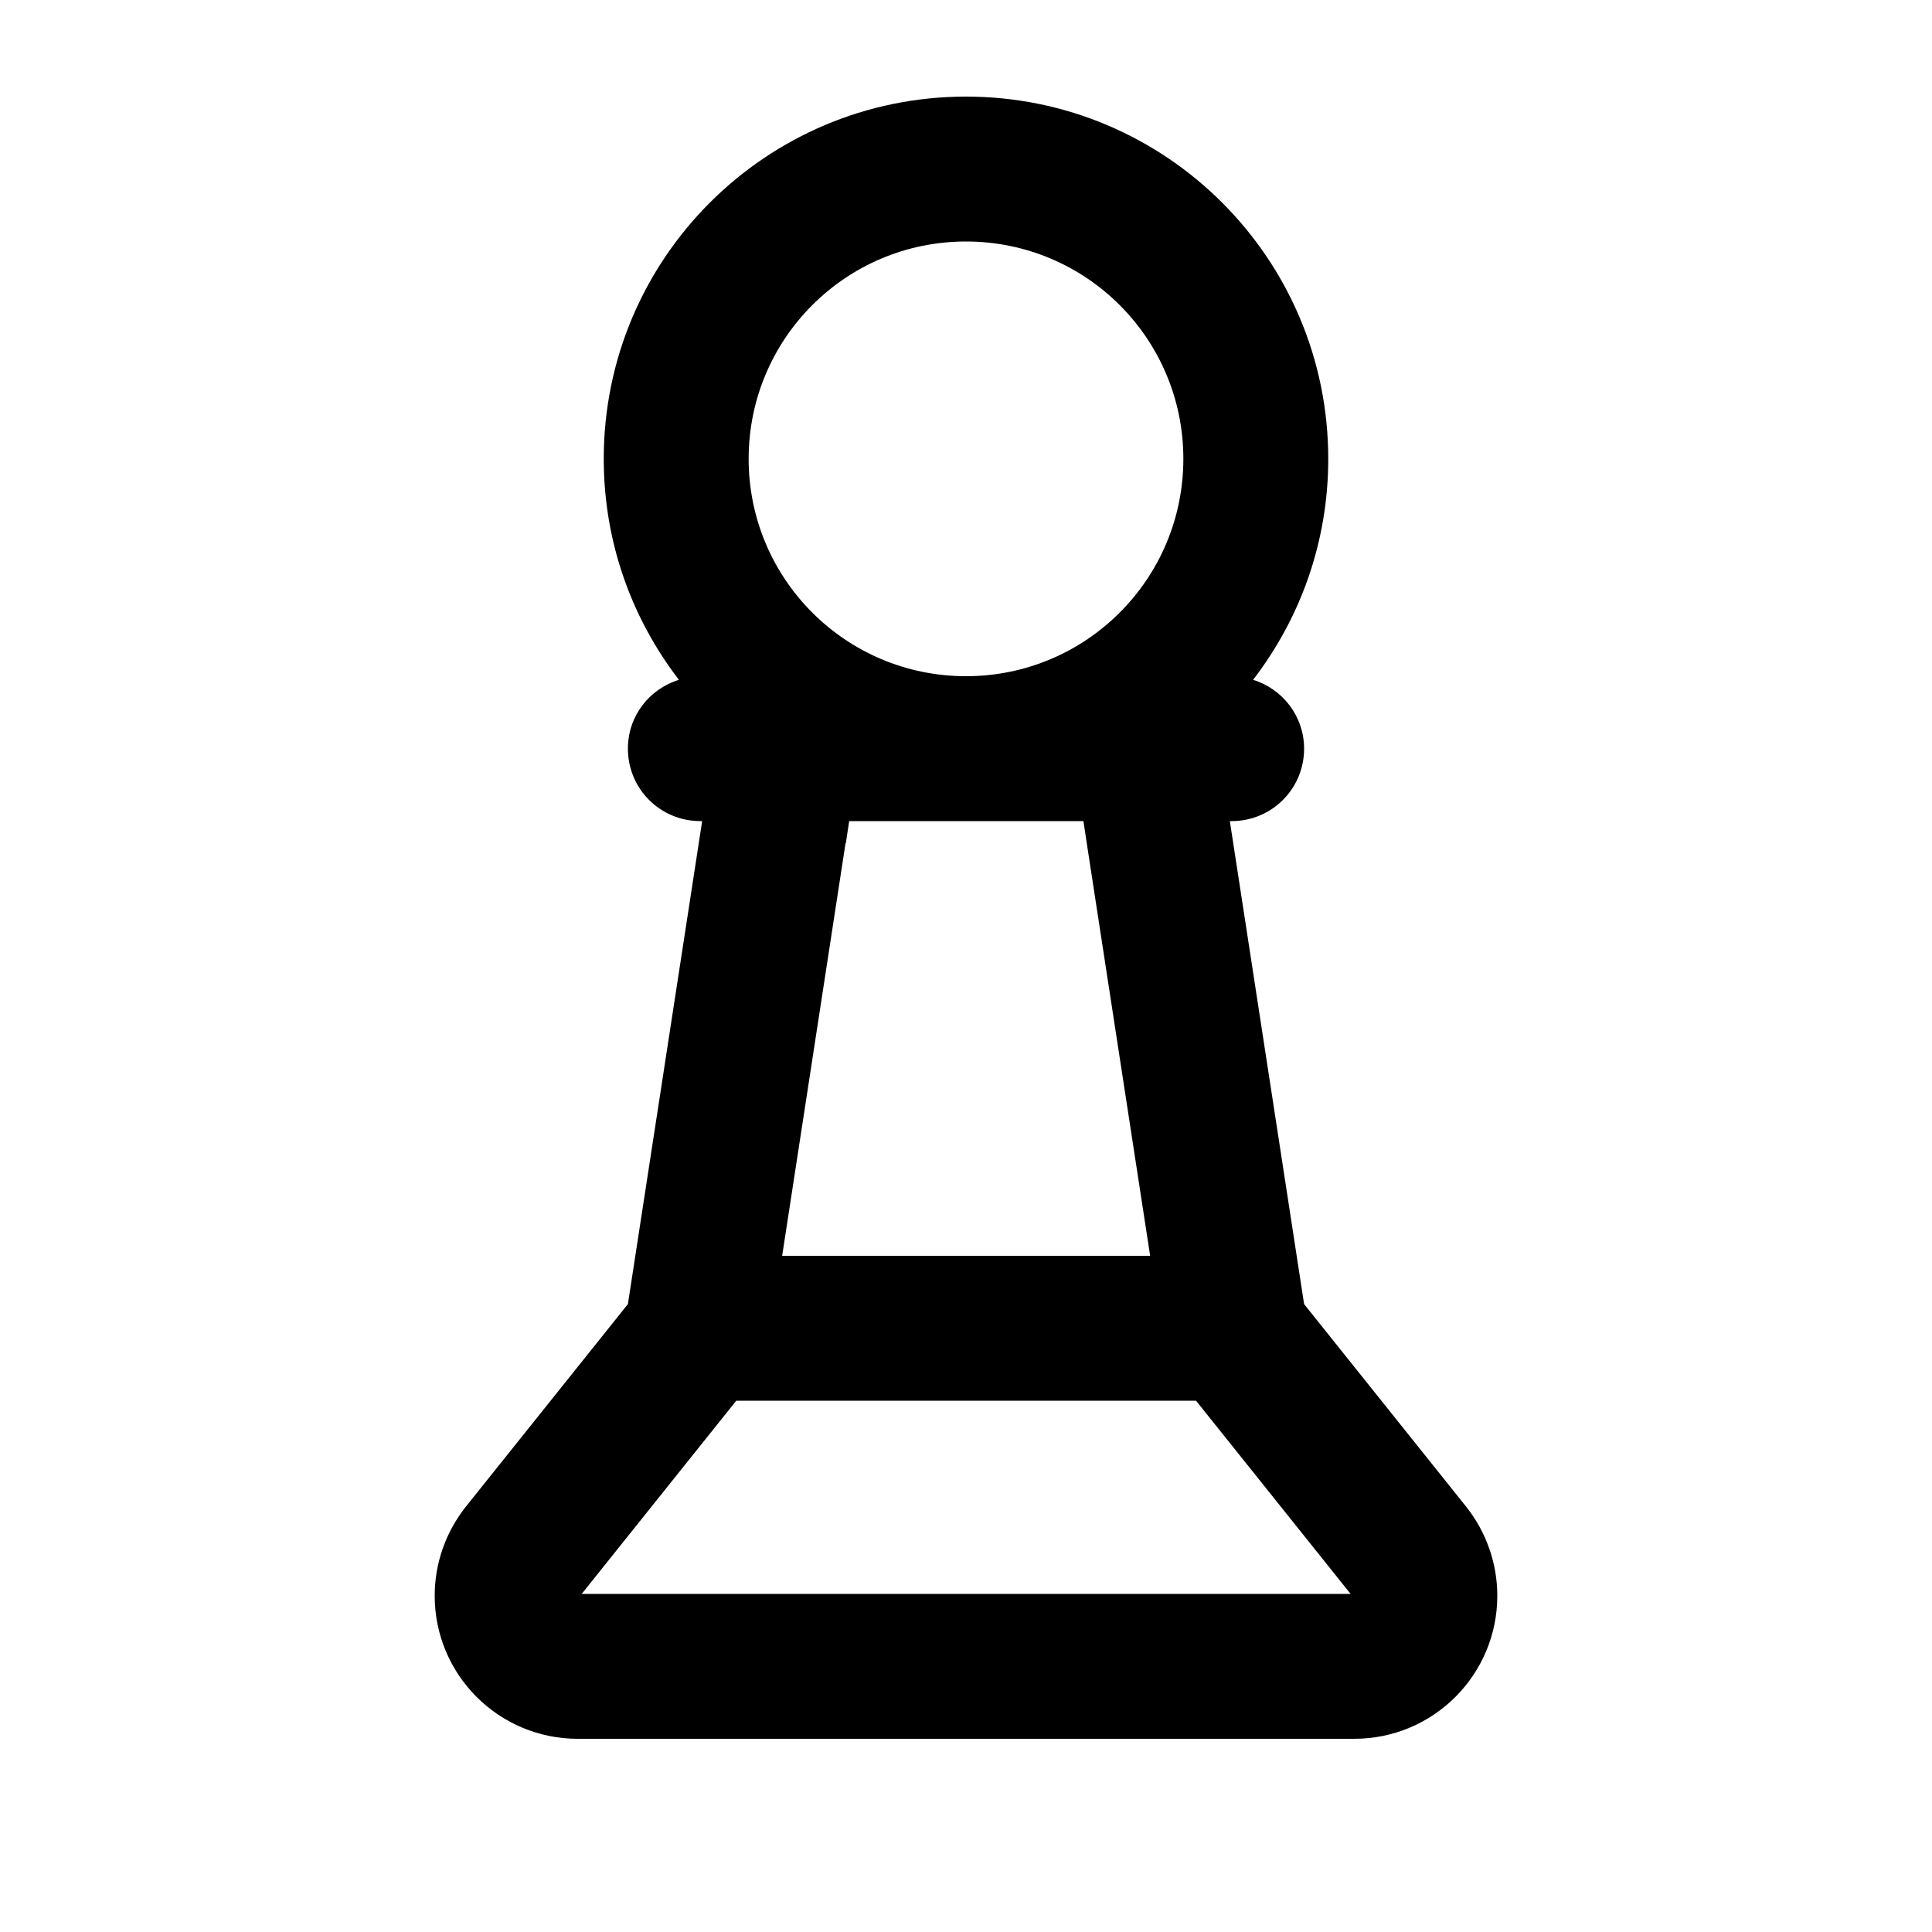
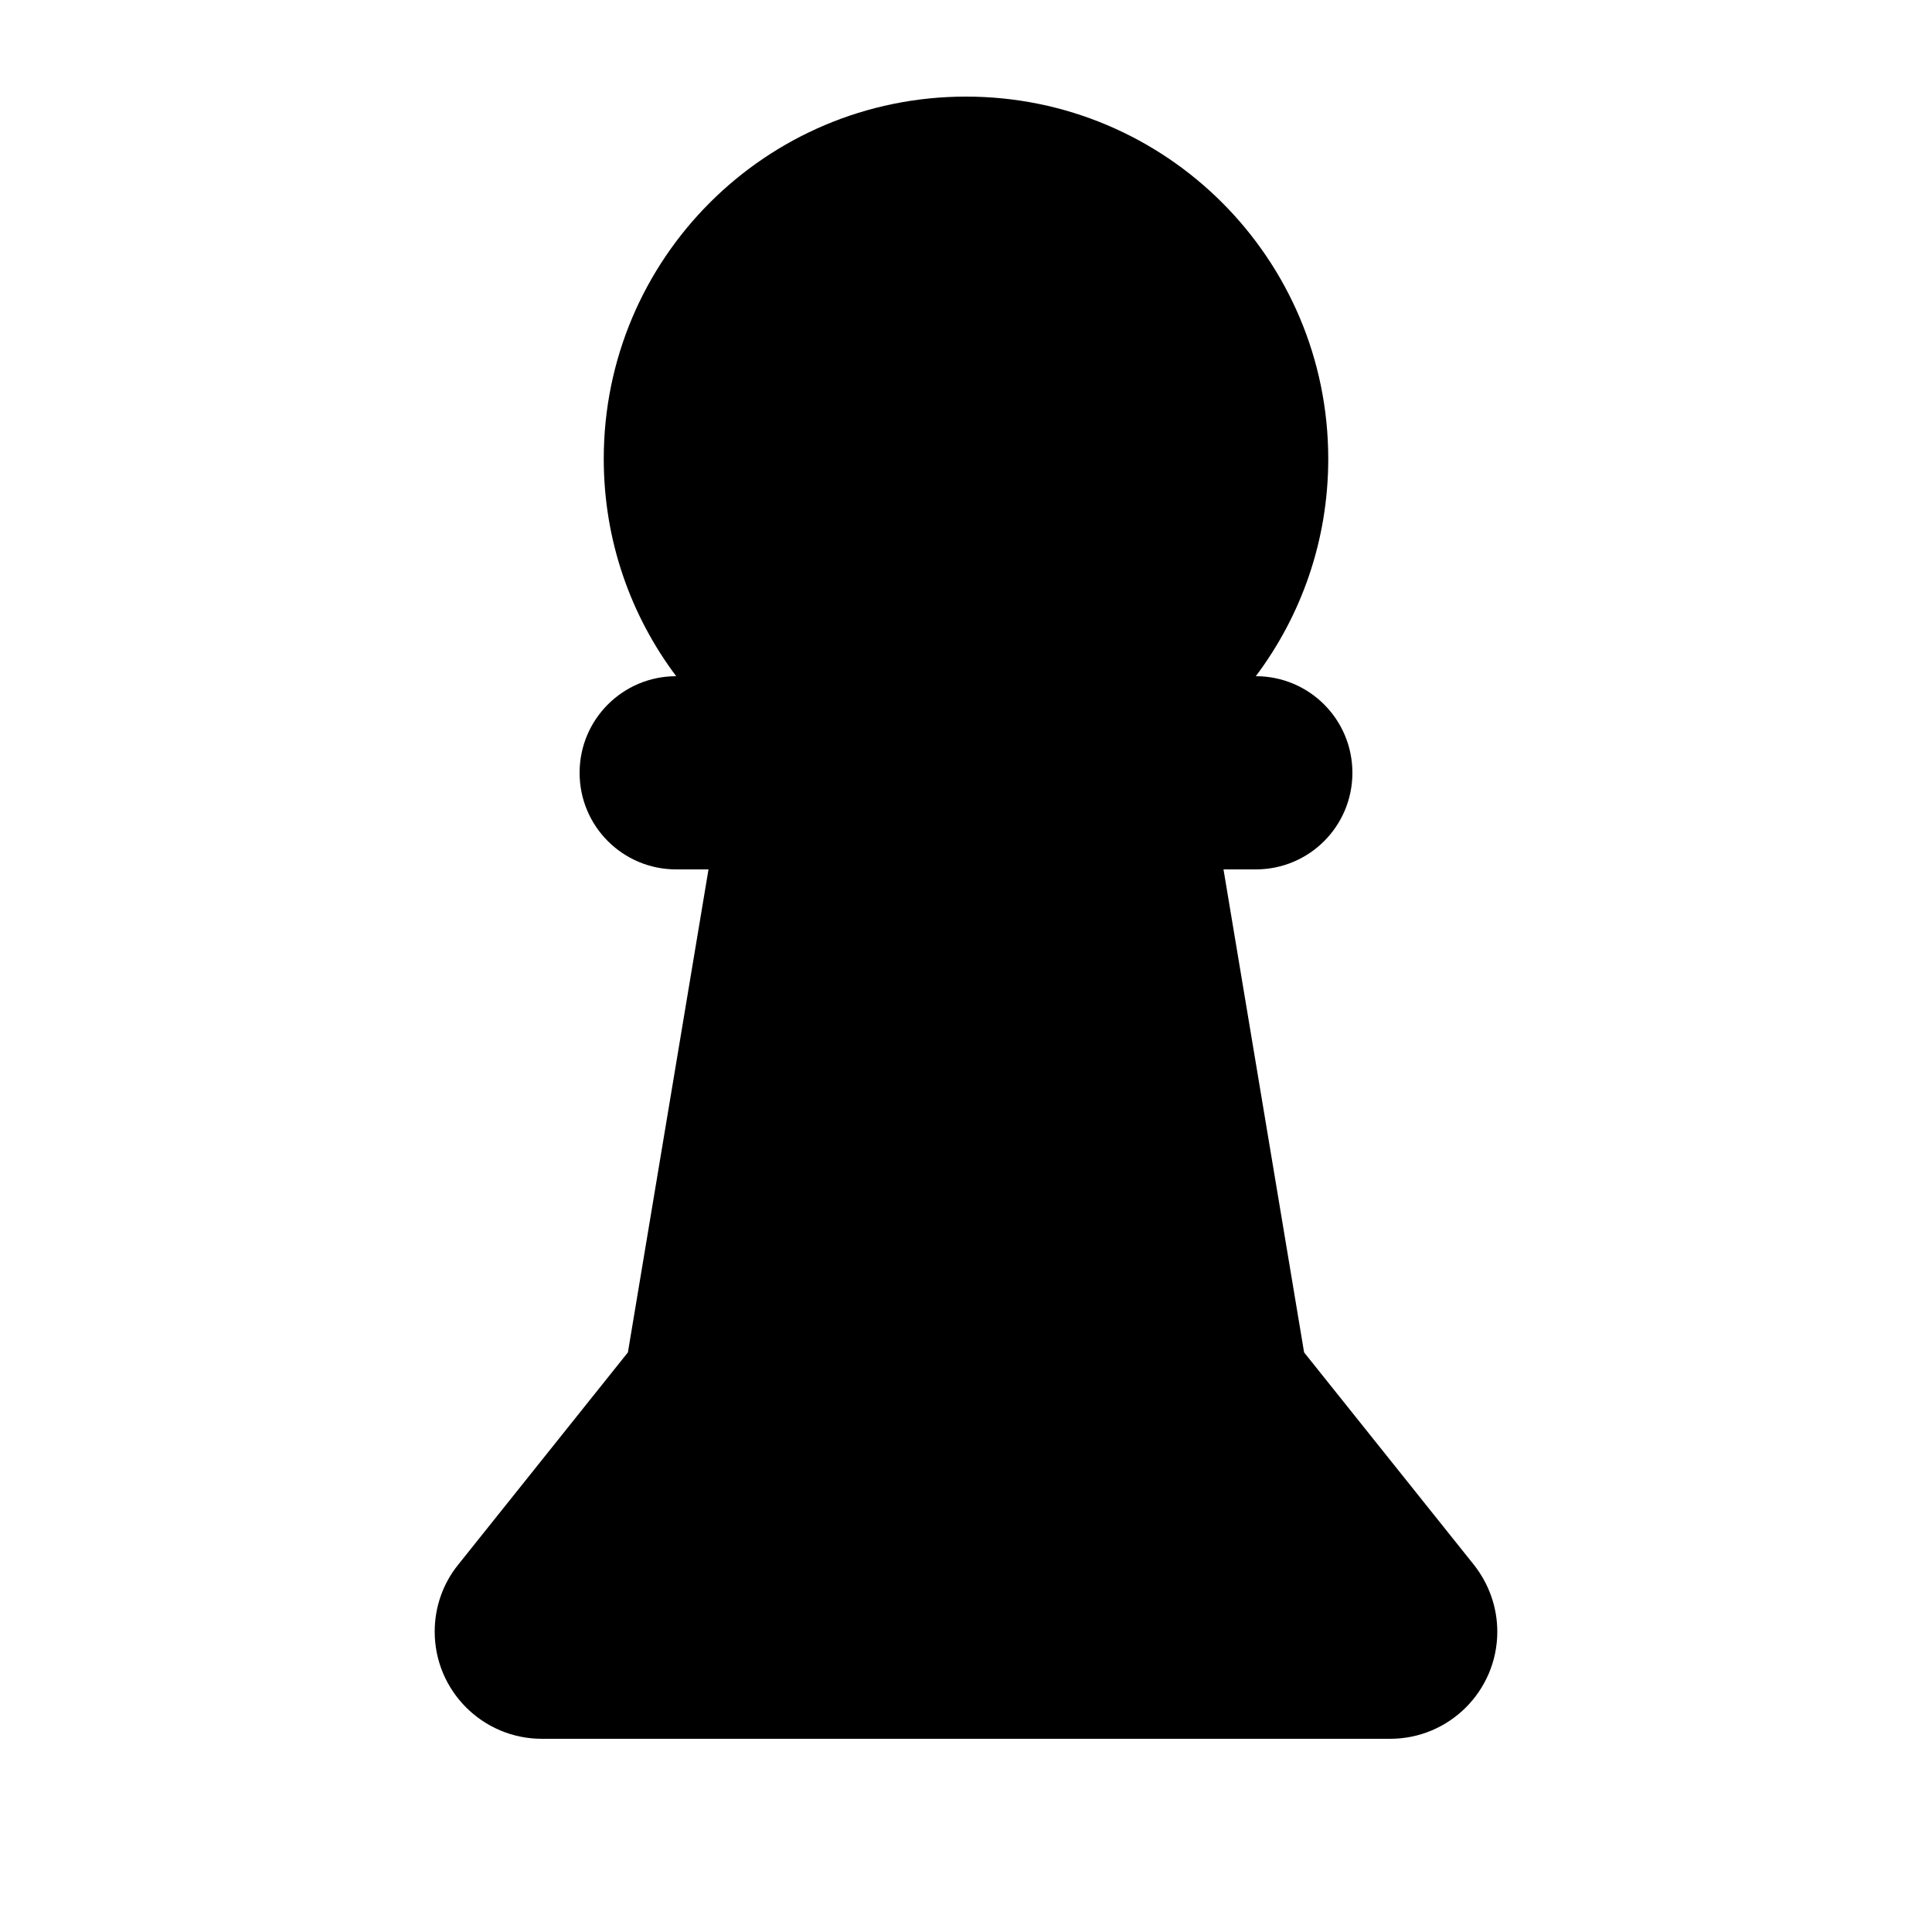
<svg xmlns="http://www.w3.org/2000/svg" viewBox="0 0 640 640">
-   <path d="M320 32C386.3 32 440 85.7 440 152C440 179.6 430.7 204.9 415.1 225.2C424.9 228.2 432 237.3 432 248C432 261.3 421.3 272 408 272L407.4 272L432 432L485.6 499C492.3 507.4 496 517.8 496 528.6C496 554.8 474.8 576 448.6 576L191.4 576C165.2 576 144 554.8 144 528.6C144 517.8 147.7 507.4 154.4 499L208 432L232.6 272L232 272C218.7 272 208 261.3 208 248C208 237.2 215.1 228.2 224.9 225.2C209.3 204.9 200 179.6 200 152C200 85.7 253.7 32 320 32zM243.9 464L192.7 528L447.4 528L396.2 464L244 464zM280.1 279.3L259.1 416L381 416L360 279.3L358.9 272L281.3 272L280.2 279.3zM320 80C280.2 80 248 112.2 248 152C248 191.8 280.2 224 320 224C359.8 224 392 191.8 392 152C392 112.2 359.8 80 320 80z" />
+   <path d="M320 32C386.3 32 440 85.7 440 152C440 179 431.1 203.9 416 224C433.7 224 448 238.3 448 256C448 273.7 433.7 288 416 288L405.3 288L432 448L488.2 518.3C493.2 524.6 496 532.4 496 540.5C496 560.1 480.1 576 460.5 576L179.5 576C159.9 576 144 560.1 144 540.5C144 532.4 146.7 524.6 151.8 518.3L208 448L234.7 288L224 288C206.3 288 192 273.7 192 256C192 238.3 206.3 224 224 224C208.9 203.9 200 179 200 152C200 85.7 253.7 32 320 32z" />
</svg>
